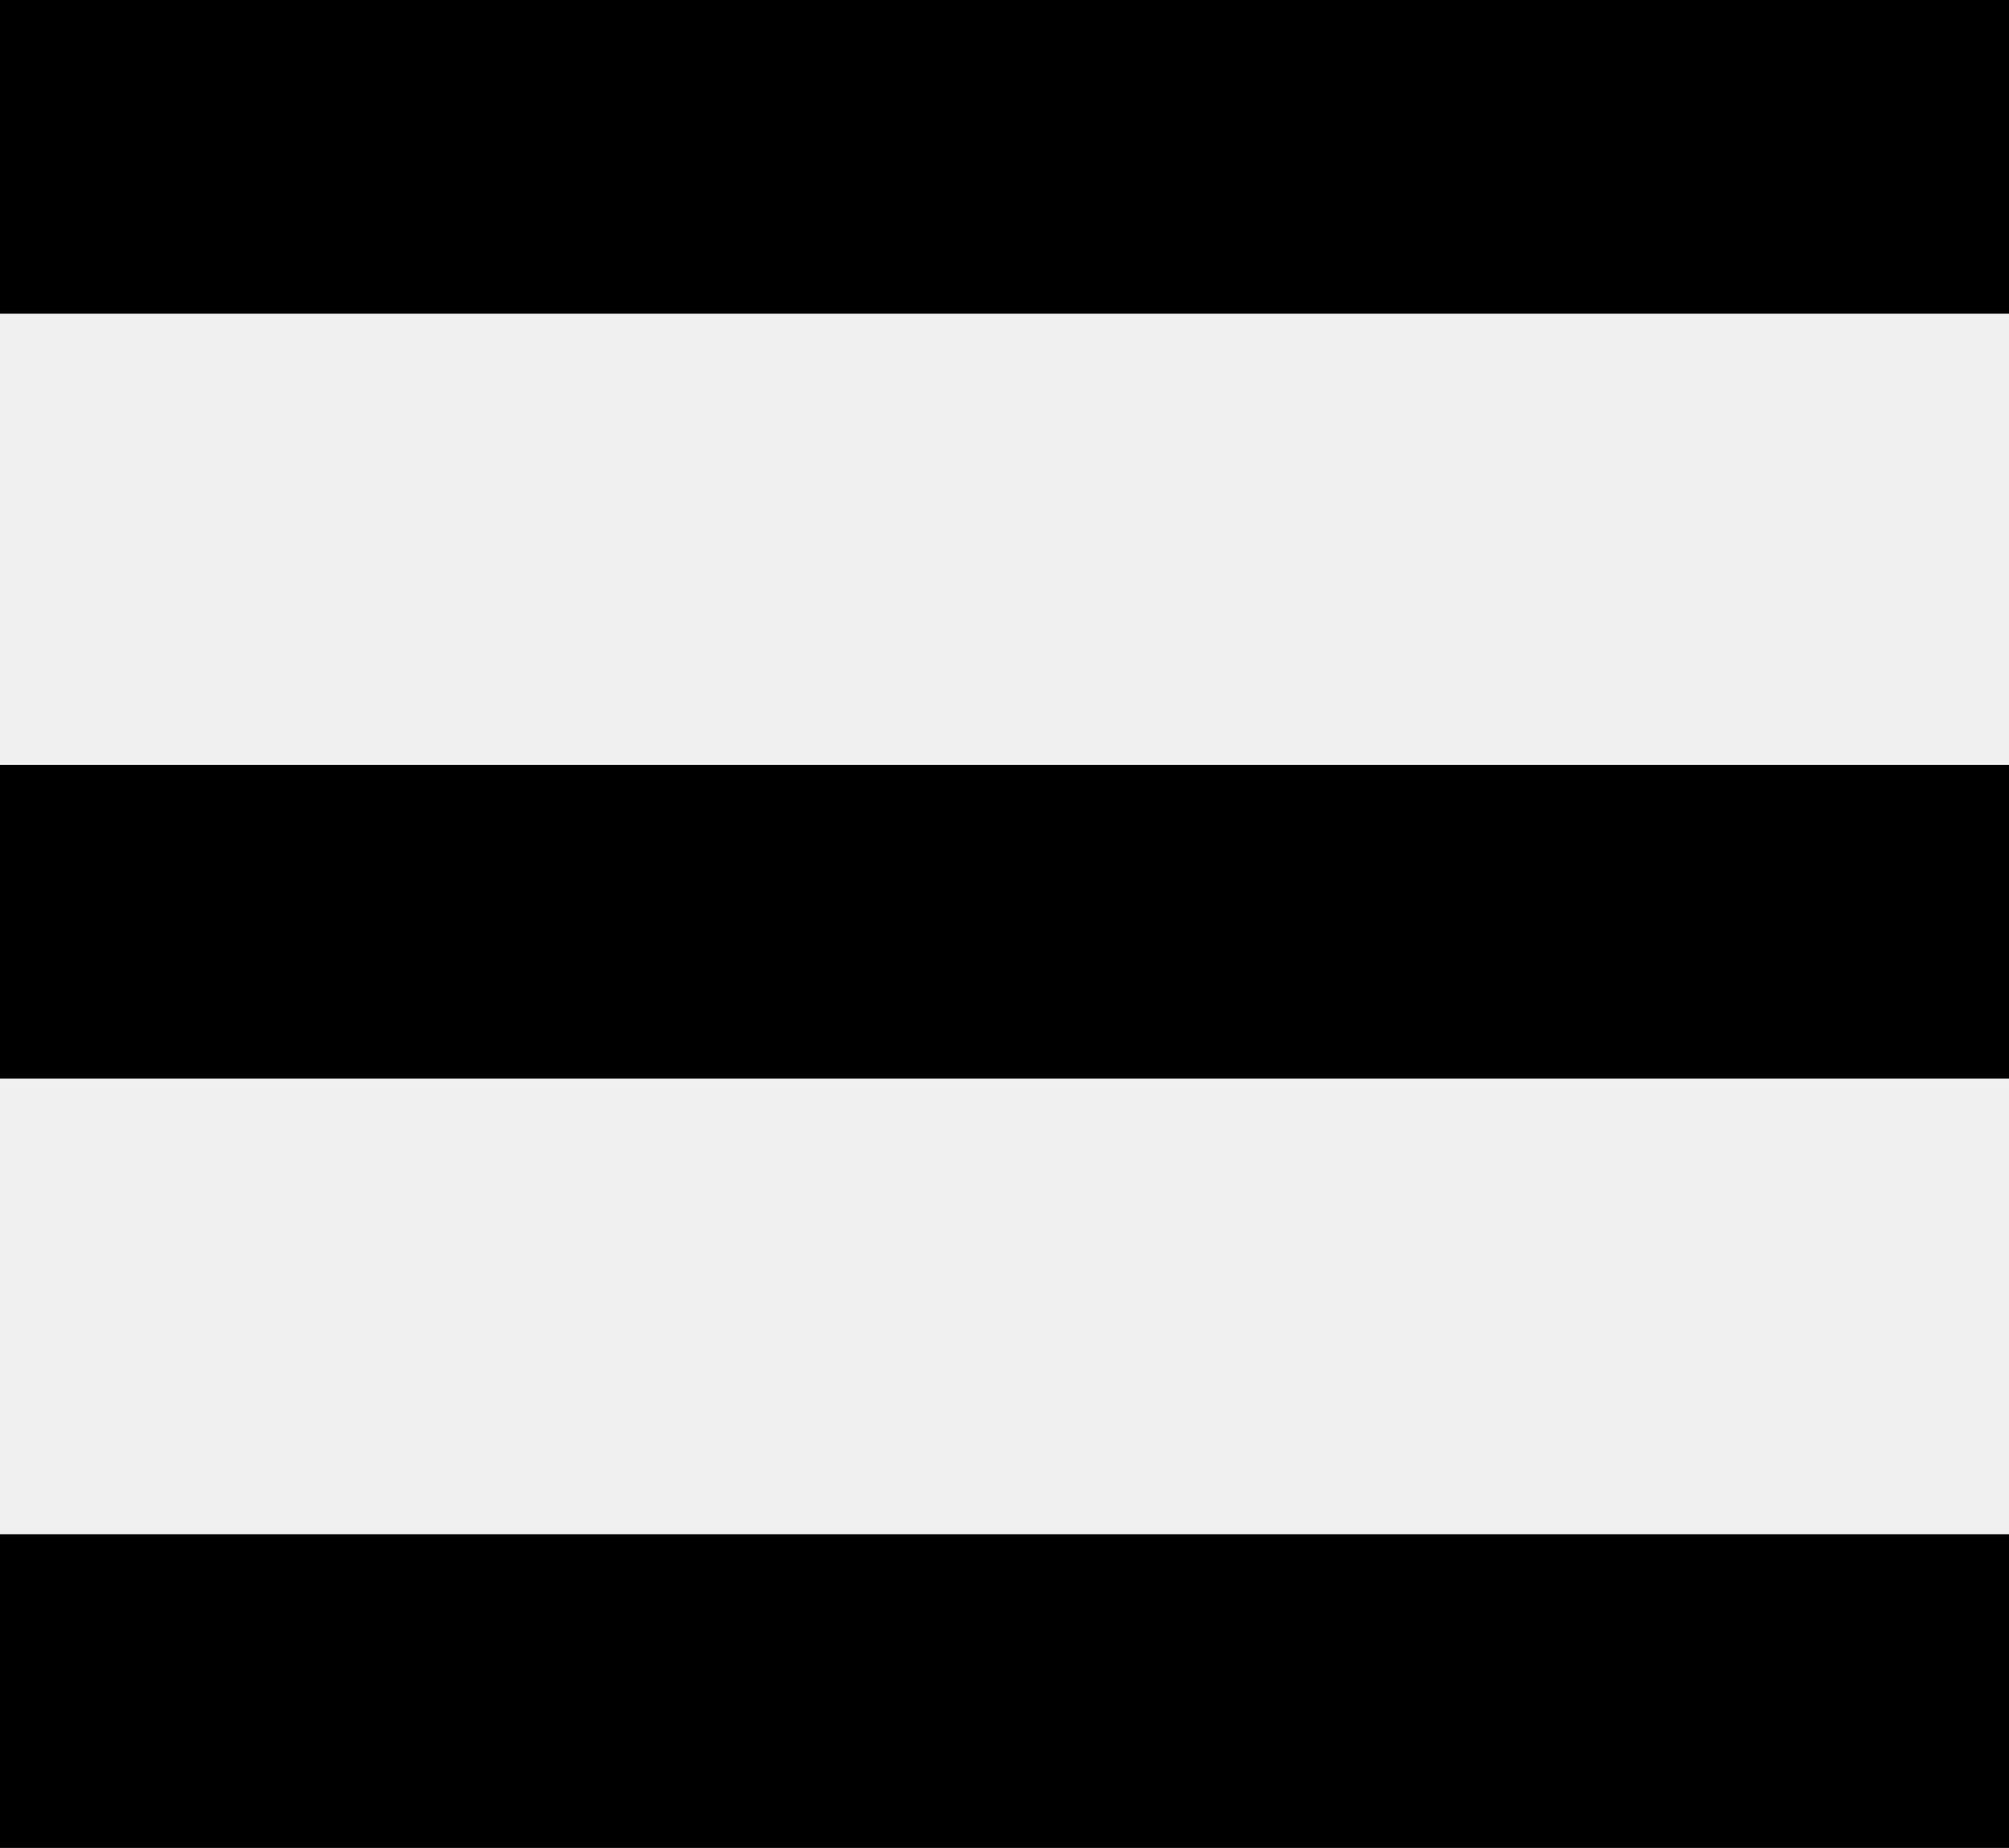
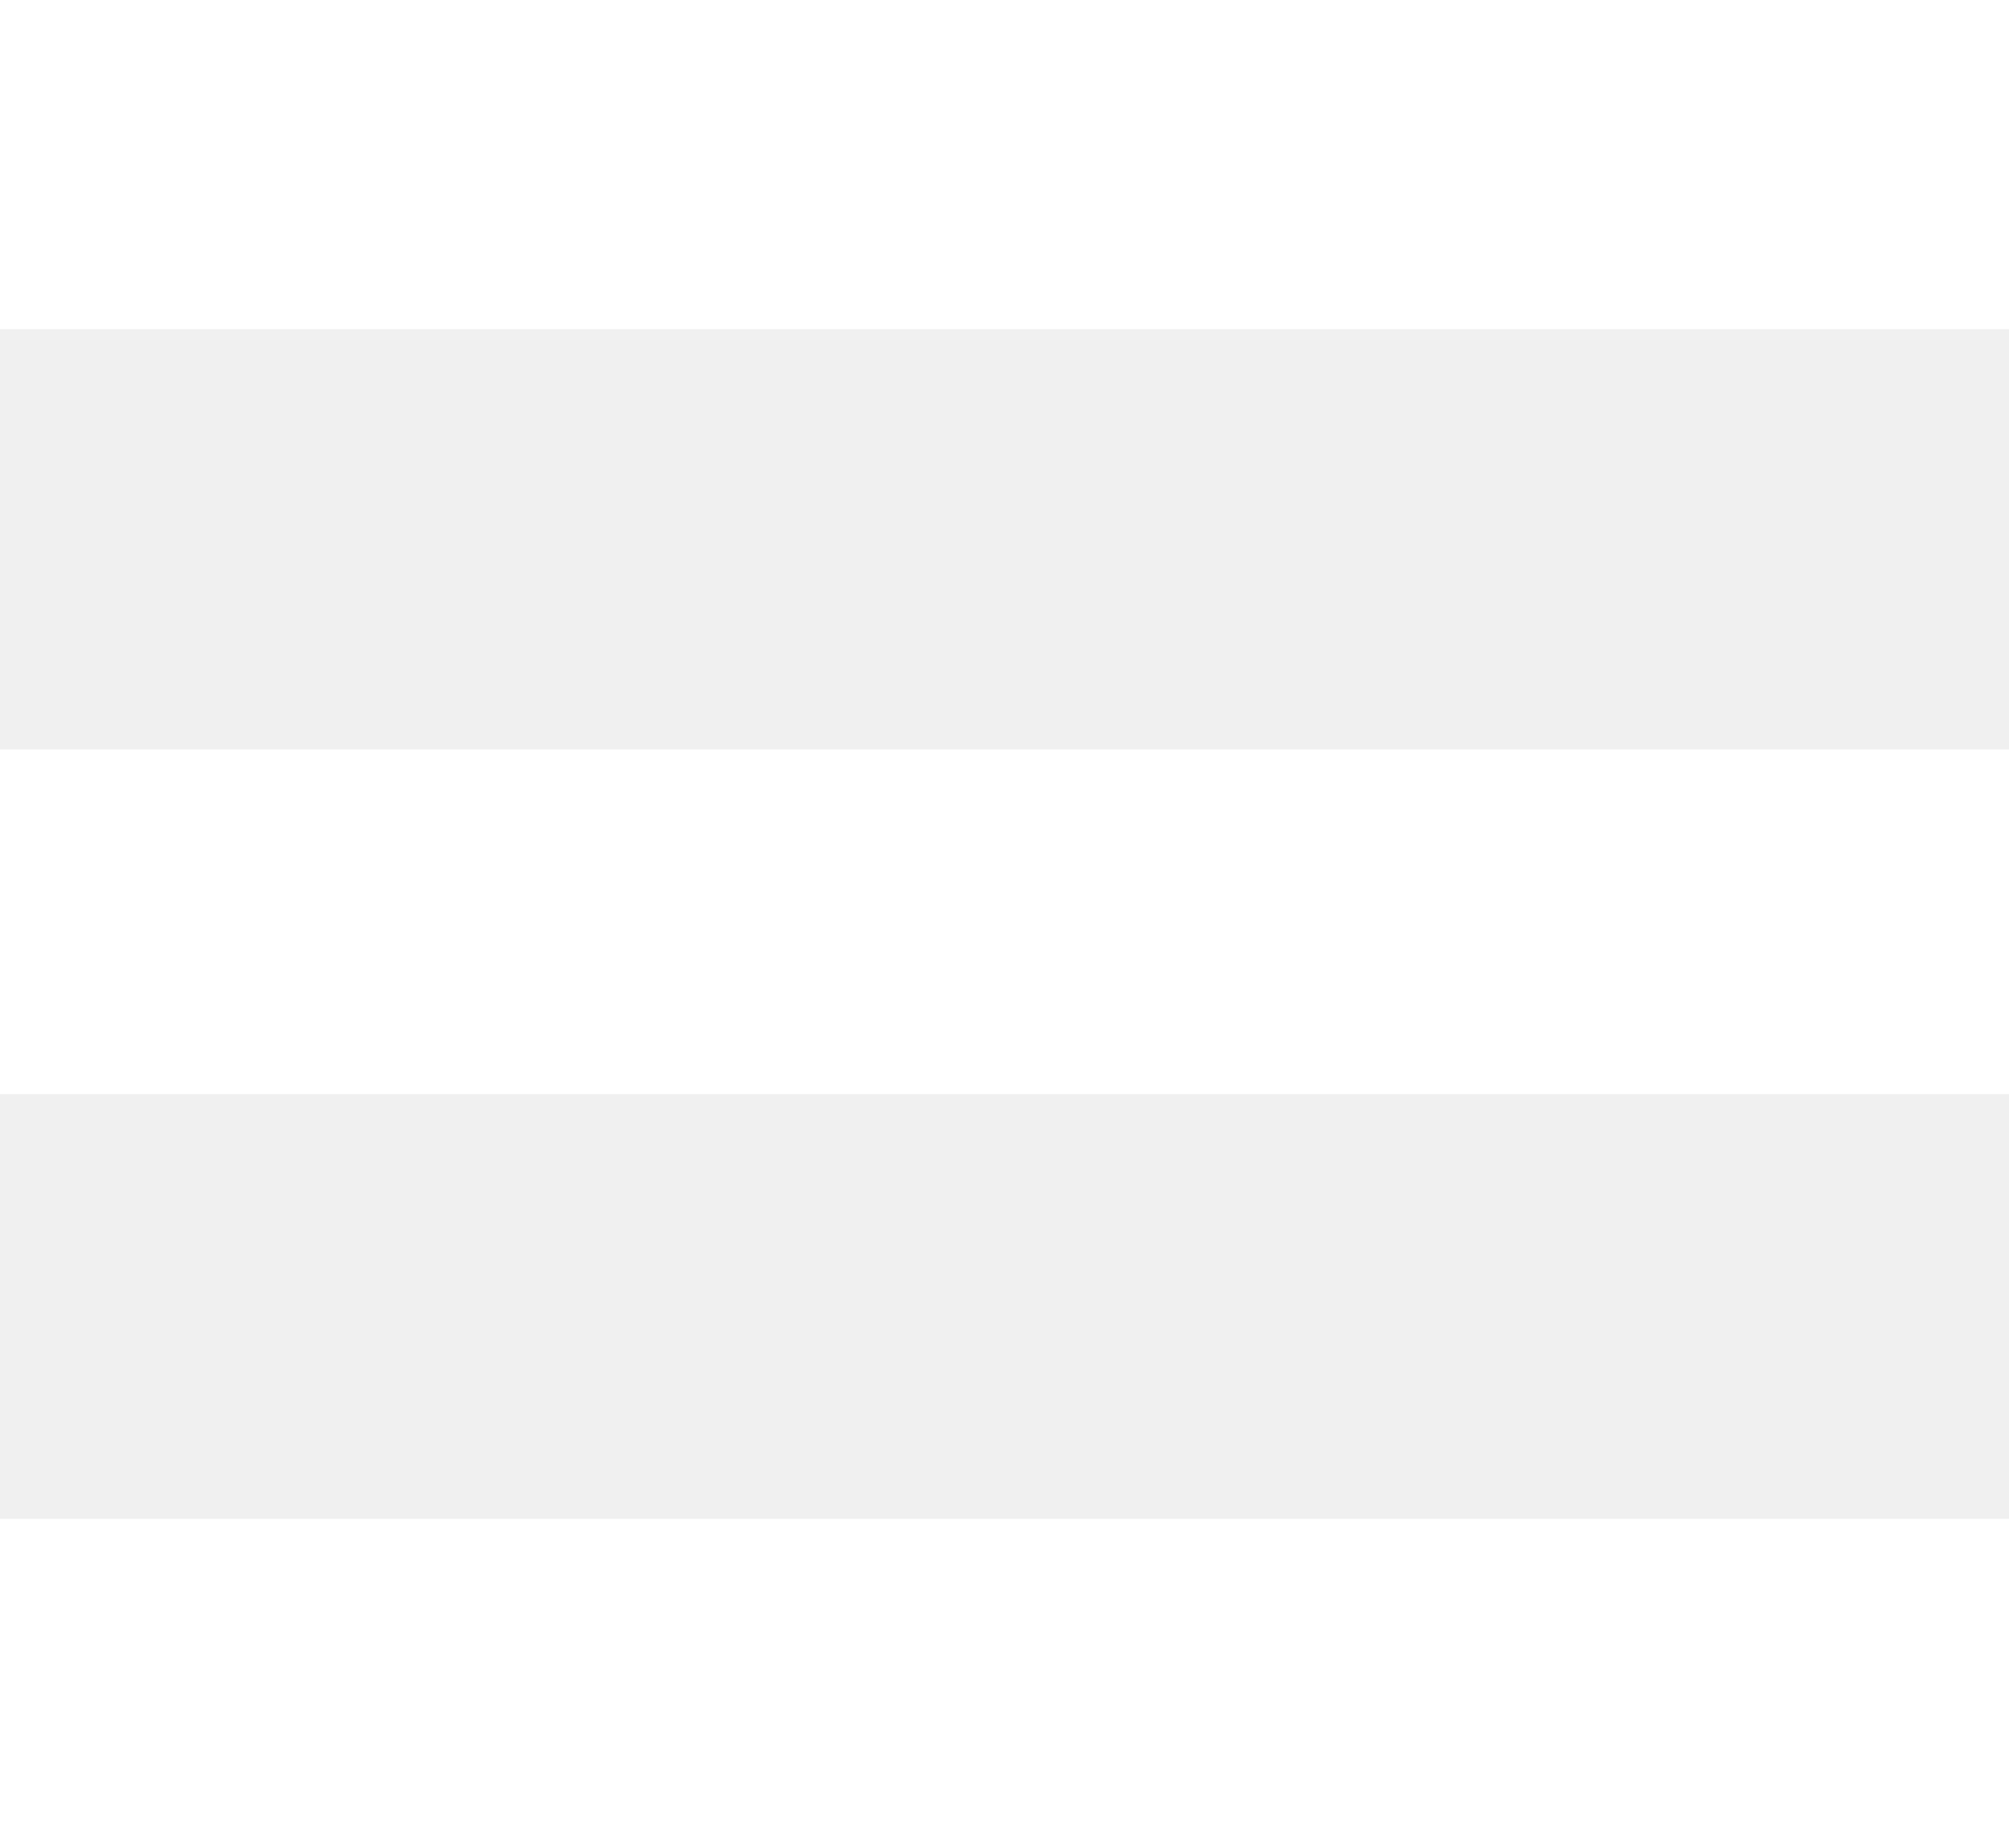
- <svg xmlns="http://www.w3.org/2000/svg" width="76.424mm" height="70.307mm" viewBox="0 0 270.792 249.118" id="svg2" version="1.1">
+ <svg xmlns="http://www.w3.org/2000/svg" width="76.424mm" height="70.307mm" viewBox="0 0 270.792 249.118" id="svg2" version="1.1" fill="#ffffff" stroke="#ffffff">
  <defs id="defs4" />
  <g id="layer1" transform="translate(-164.991,-200.0476)">
    <g id="g3514" transform="matrix(4.810488,0,0,4.179405,3.267204,110.2489)">
      <rect id="rect3498" width="56.292" height="10.118" x="33.619" y="21.486" />
      <rect id="rect3502" width="56.292" height="10.118" x="33.619" y="46.159" />
      <rect id="rect3506" width="56.292" height="10.117" x="33.619" y="70.975" />
    </g>
  </g>
</svg>
